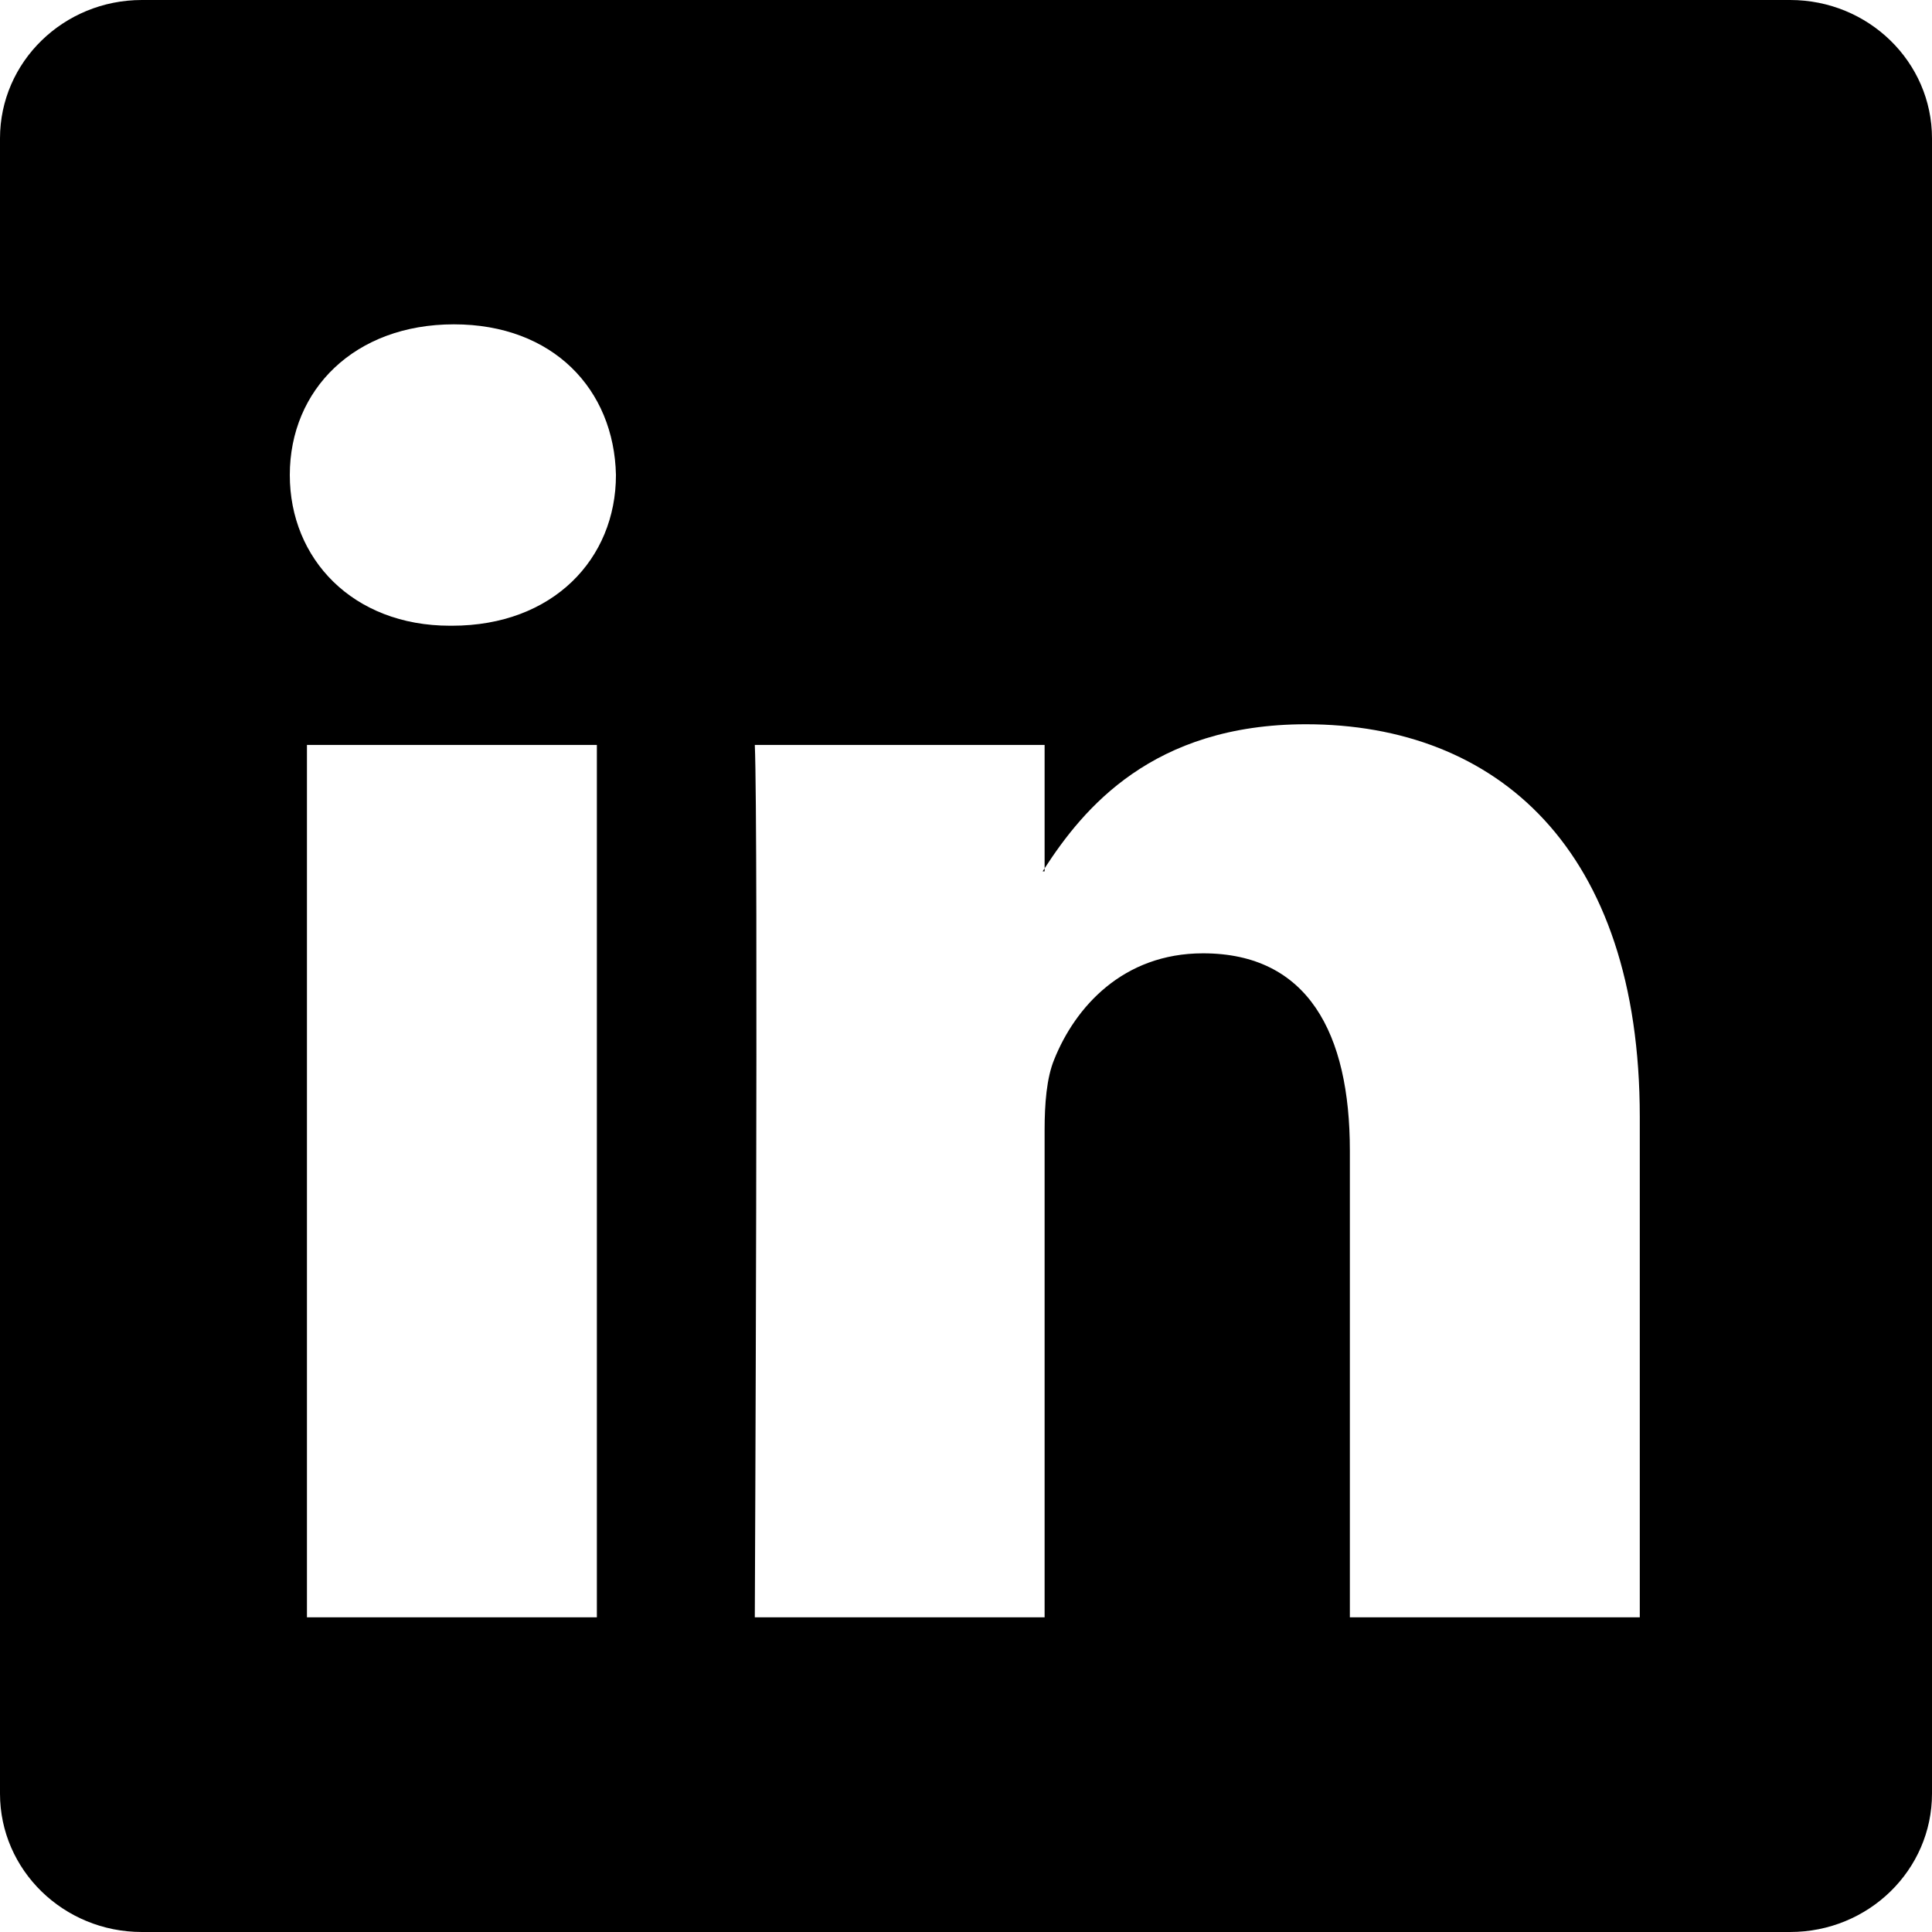
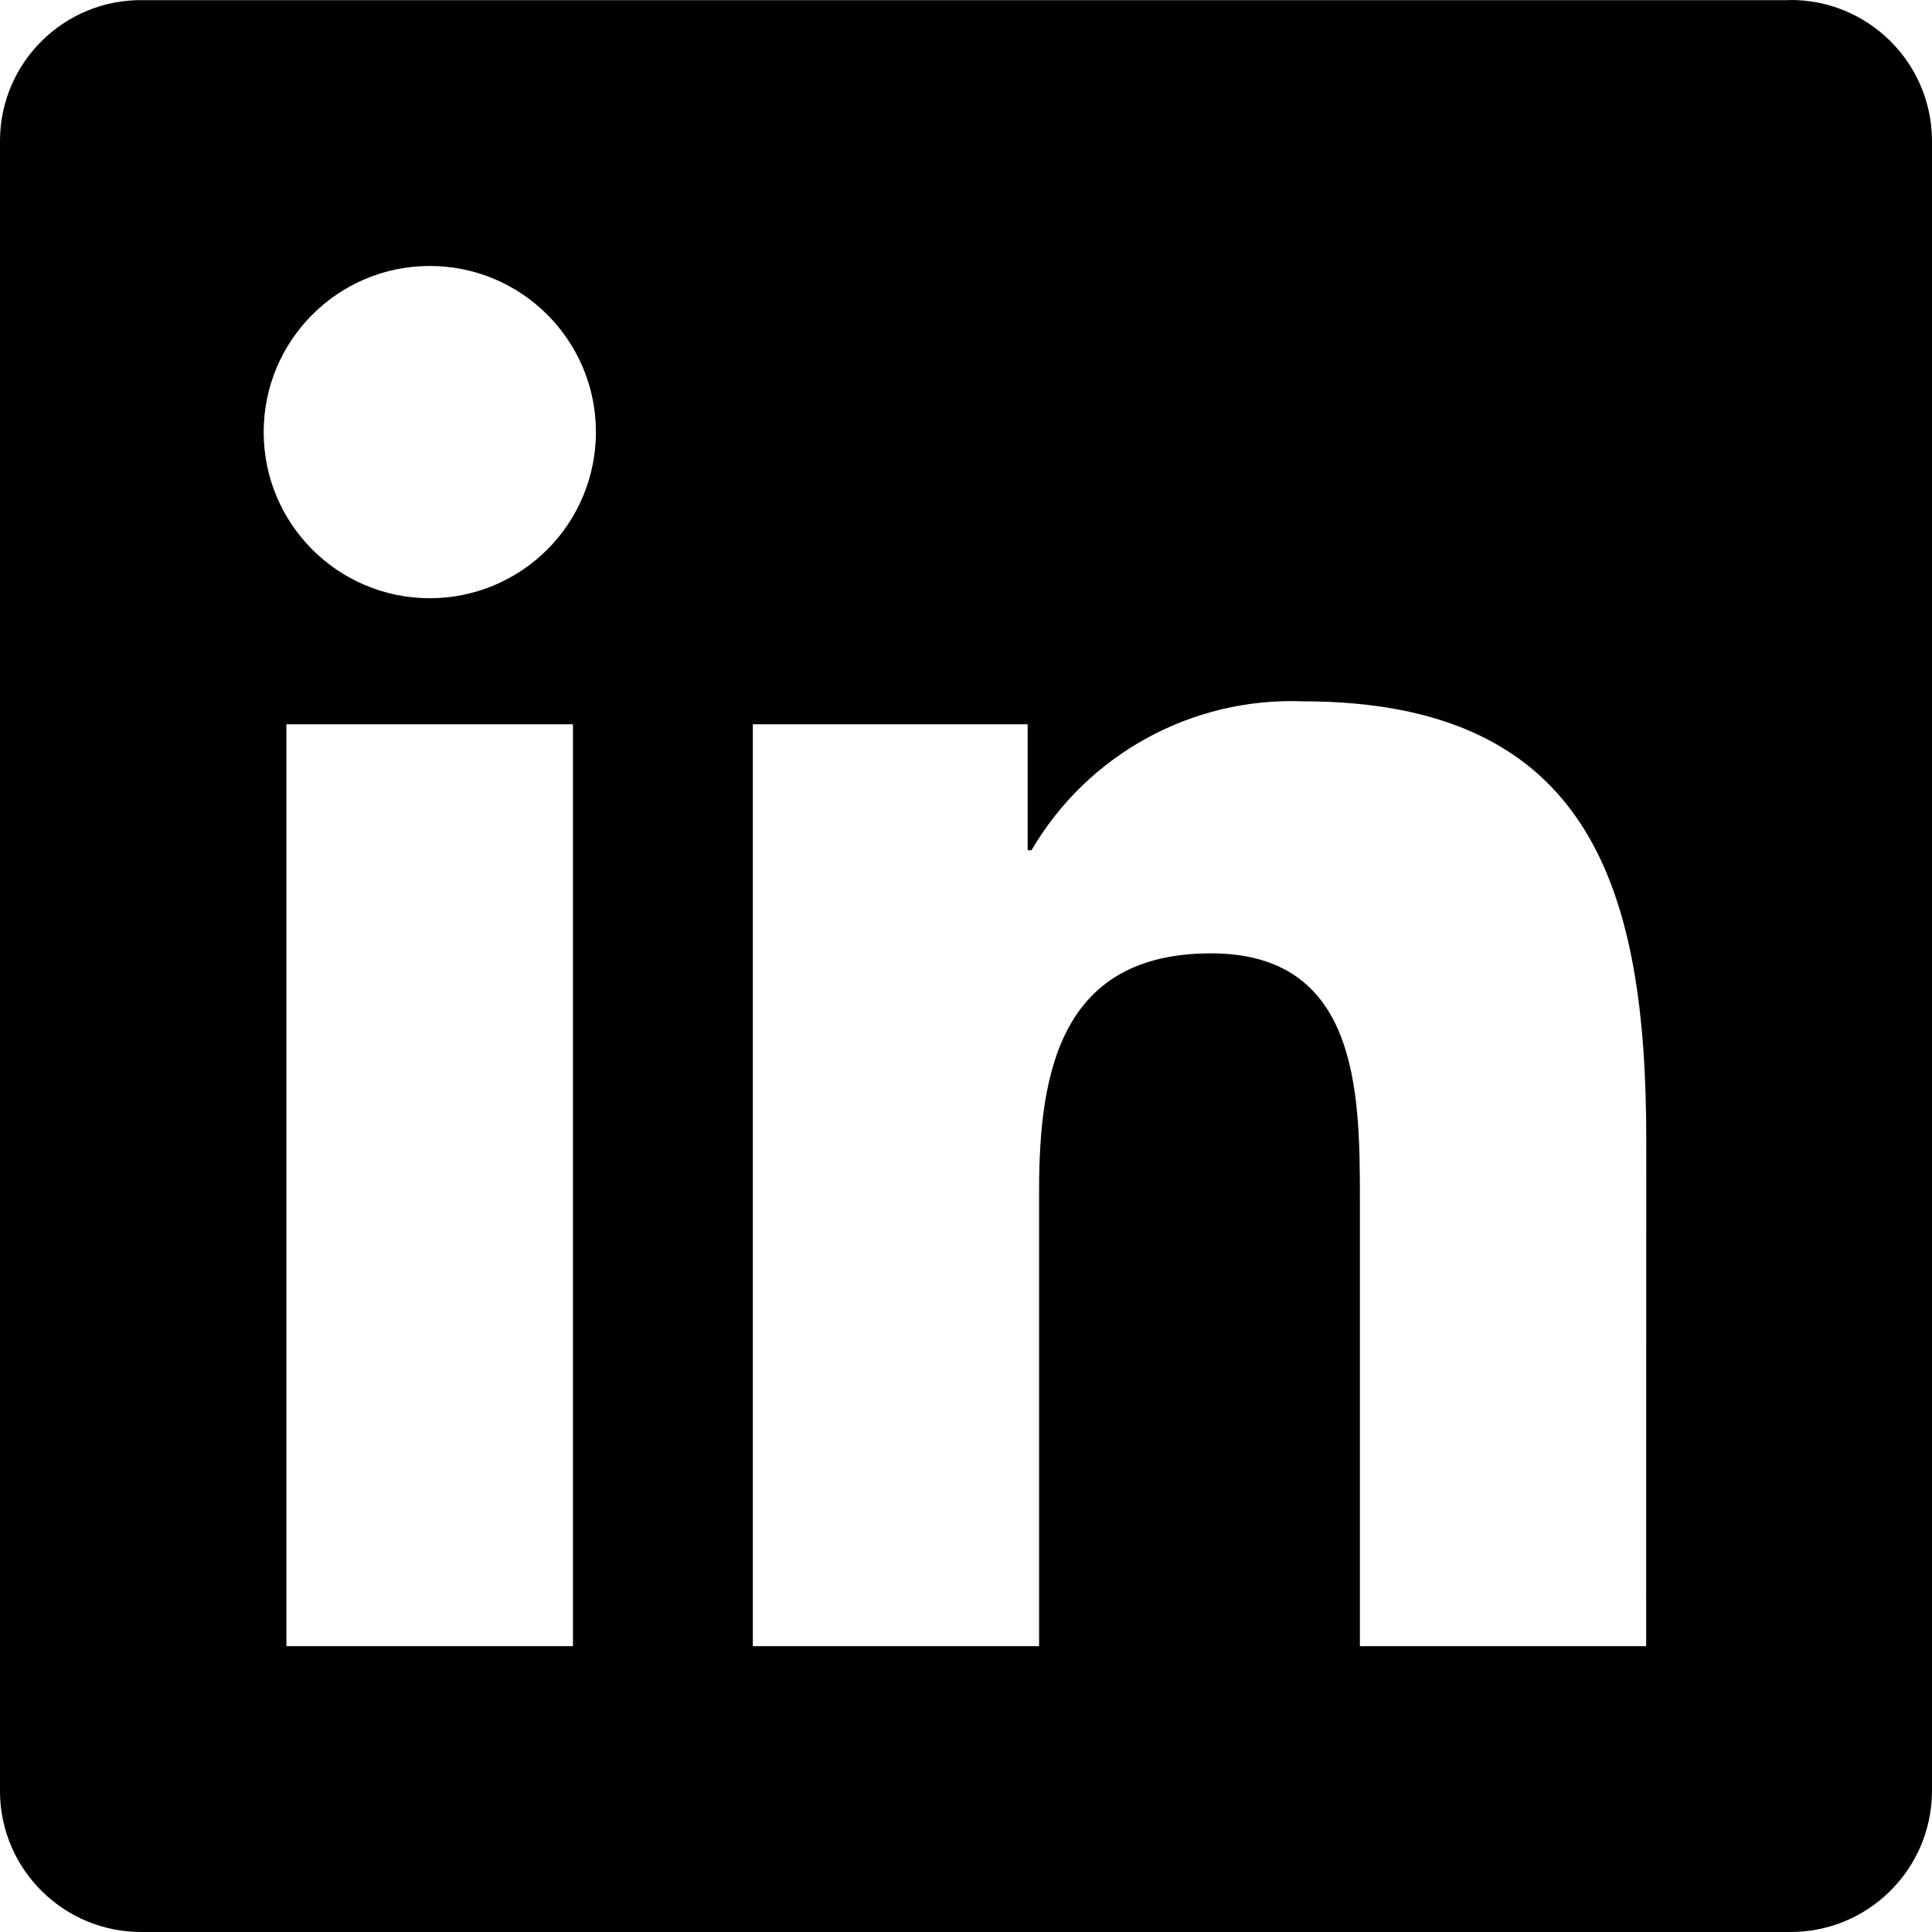
- <svg xmlns="http://www.w3.org/2000/svg" width="16px" height="16px" viewBox="0 0 16 16" fill="currentColor" class="bi bi-linkedin">
-   <path d="M0 1.146C0 .513.526 0 1.175 0h13.65C15.474 0 16 .513 16 1.146v13.708c0 .633-.526 1.146-1.175 1.146H1.175C.526 16 0 15.487 0 14.854V1.146zm4.943 12.248V6.169H2.542v7.225h2.401zm-1.2-8.212c.837 0 1.358-.554 1.358-1.248-.015-.709-.52-1.248-1.342-1.248-.822 0-1.359.54-1.359 1.248 0 .694.521 1.248 1.327 1.248h.016zm4.908 8.212V9.359c0-.216.016-.432.08-.586.173-.431.568-.878 1.232-.878.869 0 1.216.662 1.216 1.634v3.865h2.401V9.25c0-2.22-1.184-3.252-2.764-3.252-1.274 0-1.845.7-2.165 1.193v.025h-.016a5.54 5.54 0 0 1 .016-.025V6.169h-2.4c.03.678 0 7.225 0 7.225h2.4z" />
+ <svg xmlns="http://www.w3.org/2000/svg" width="256px" height="256px" viewBox="0 0 256 256" version="1.1" preserveAspectRatio="xMidYMid">
+   <g>
+     <path d="M218.123,218.127 L180.192,218.127 L180.192,158.724 C180.192,144.559 179.939,126.324 160.464,126.324 C140.708,126.324 137.685,141.758 137.685,157.693 L137.685,218.123 L99.754,218.123 L99.754,95.967 L136.168,95.967 L136.168,112.661 L136.678,112.661 C144.103,99.965 157.909,92.382 172.606,92.928 C211.051,92.928 218.139,118.216 218.139,151.114 L218.123,218.127 Z M56.955,79.269 C44.798,79.271 34.941,69.417 34.939,57.26 C34.937,45.103 44.79,35.246 56.947,35.244 C69.104,35.241 78.961,45.095 78.963,57.252 C78.964,63.09 76.646,68.69 72.519,72.818 C68.391,76.947 62.793,79.267 56.955,79.269 M75.921,218.127 L37.95,218.127 L37.95,95.967 L75.921,95.967 L75.921,218.127 Z M237.033,0.018 L18.89,0.018 C8.58,-0.098 0.125,8.161 -0.001,18.471 L-0.001,237.524 C0.121,247.839 8.575,256.106 18.89,255.998 L237.033,255.998 C247.369,256.126 255.856,247.859 255.999,237.524 L255.999,18.455 C255.852,8.124 247.364,-0.134 237.033,0.001" fill="currentColor" />
+   </g>
</svg>
